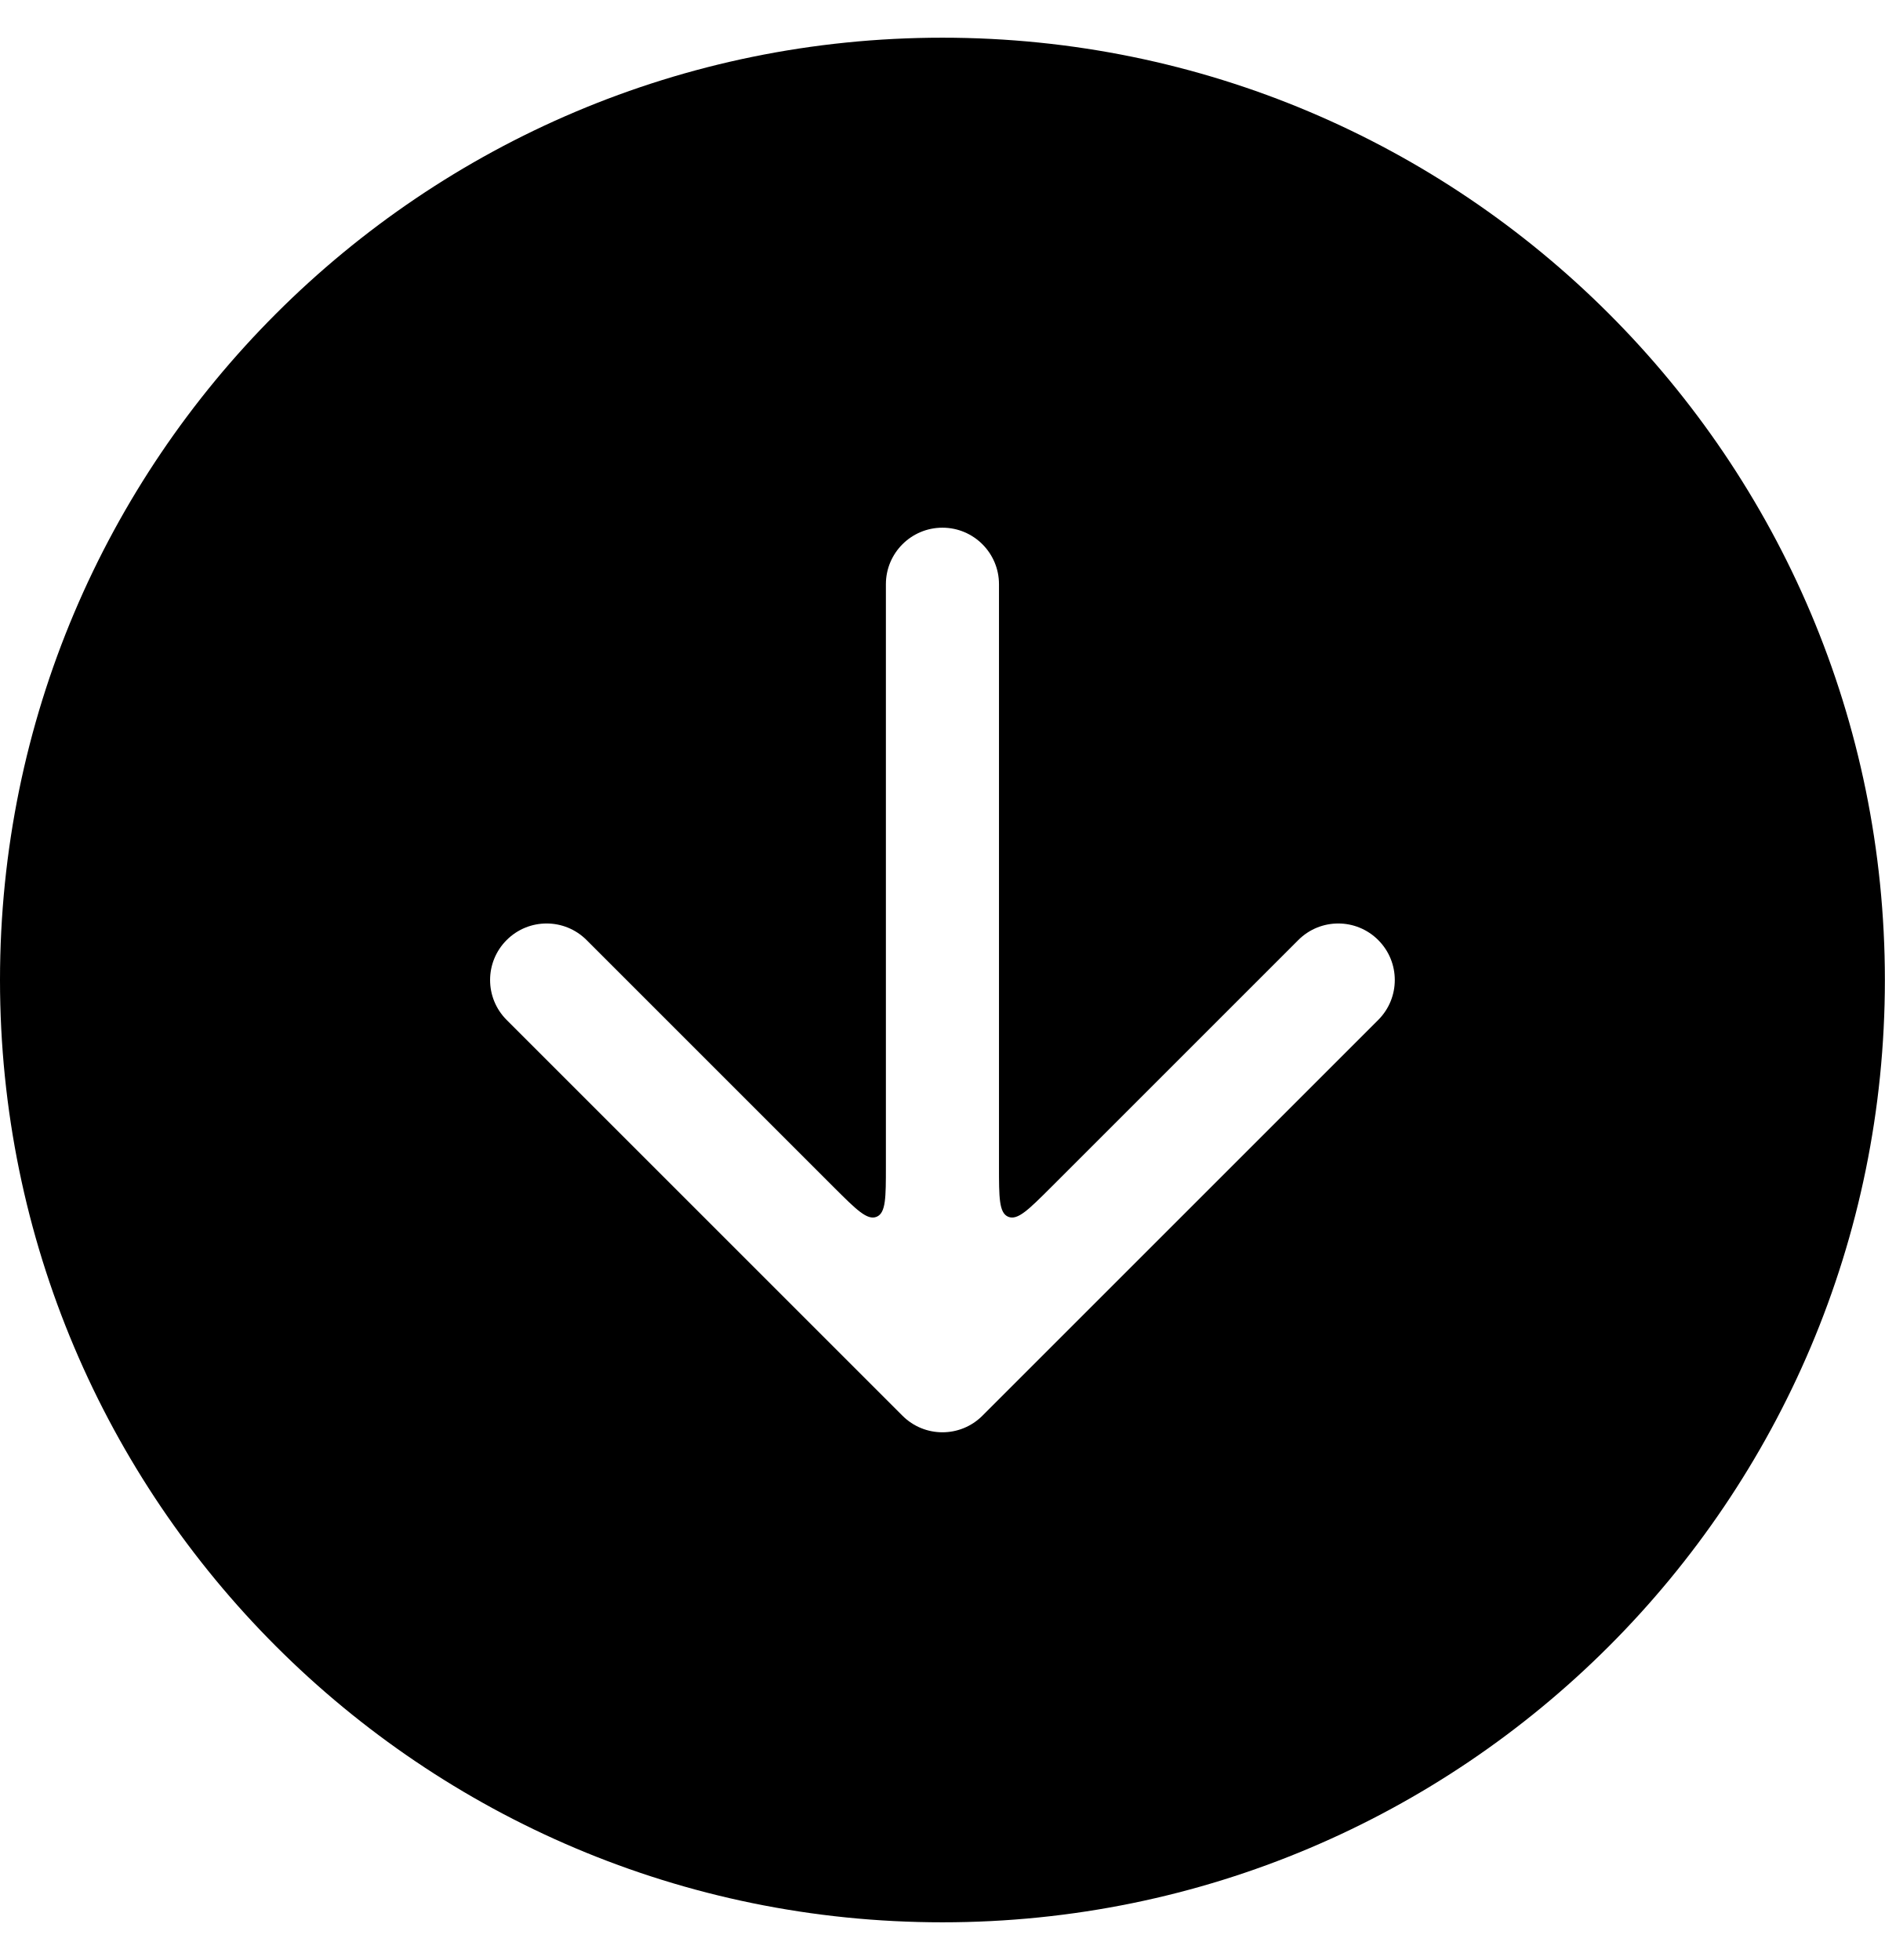
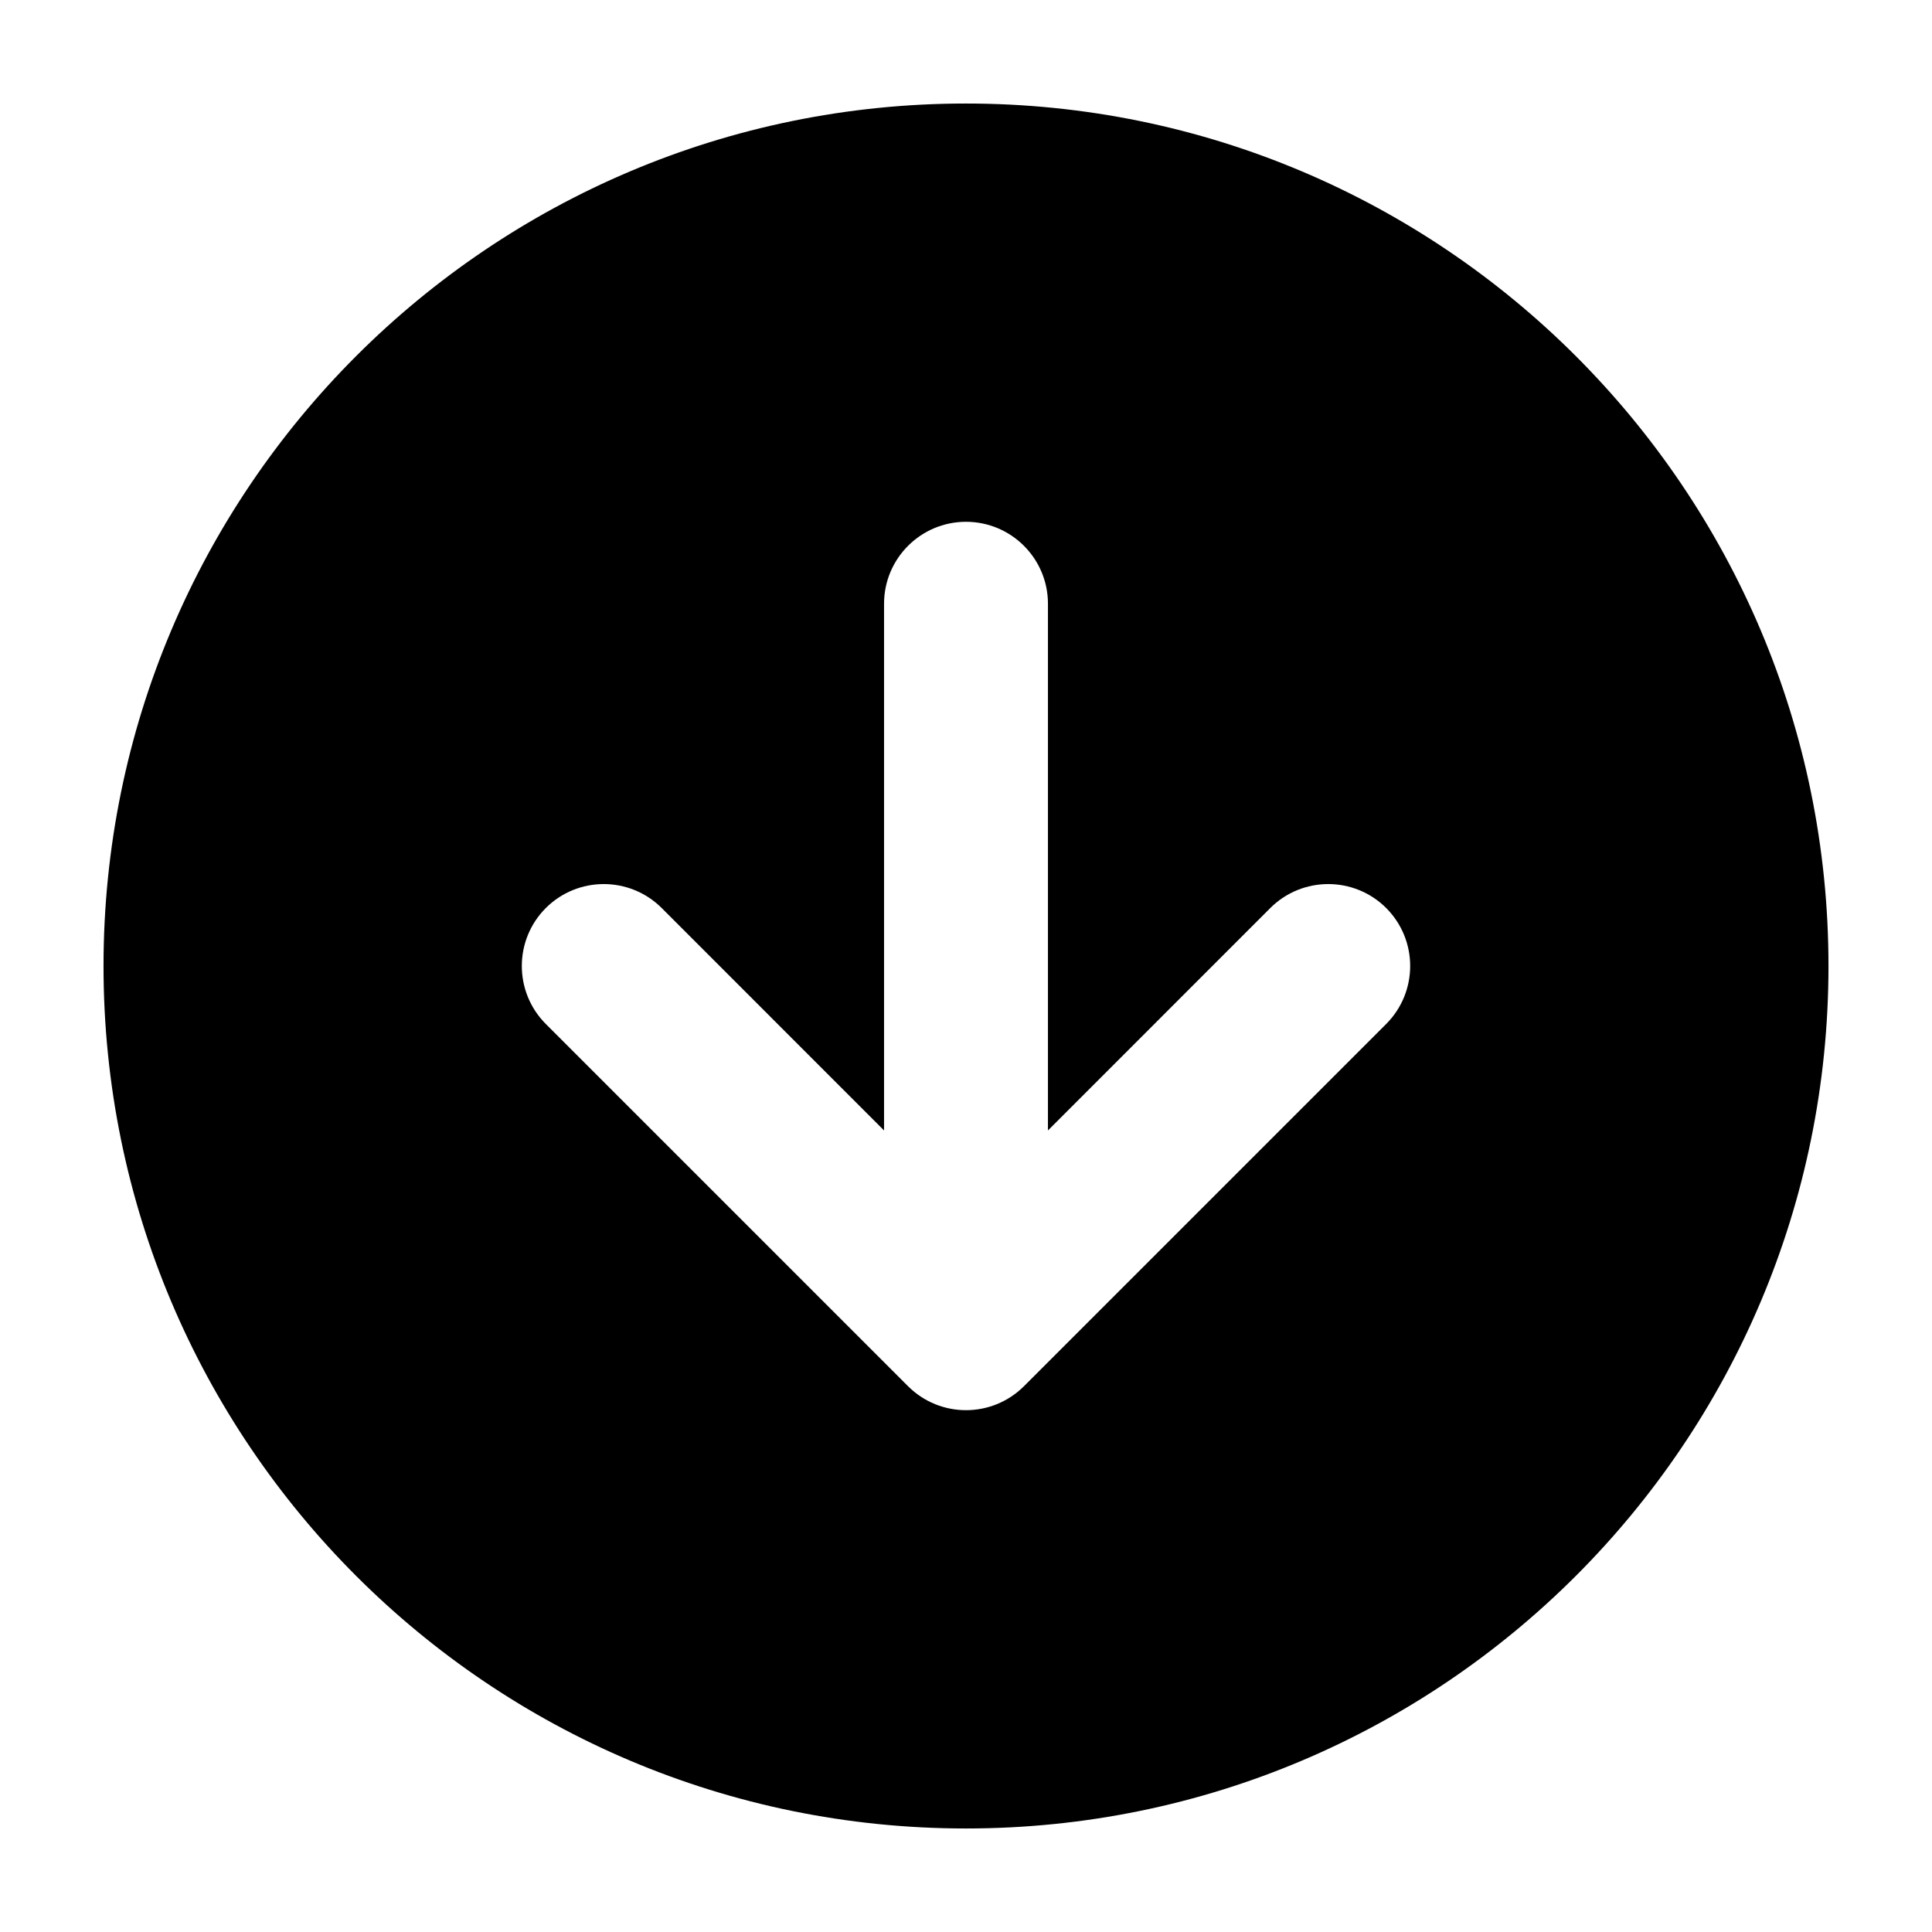
- <svg xmlns="http://www.w3.org/2000/svg" width="25" height="26" viewBox="0 0 25 26" fill="none">
-   <path fill-rule="evenodd" clip-rule="evenodd" d="M0 13C0 6.096 5.596 0.5 12.5 0.5C19.404 0.5 25 6.096 25 13C25 19.904 19.404 25.5 12.5 25.5C5.596 25.5 0 19.904 0 13ZM13.25 7.75C13.25 7.336 12.914 7 12.5 7C12.086 7 11.75 7.336 11.75 7.75V15.474C11.75 15.885 11.75 16.09 11.627 16.141C11.503 16.192 11.358 16.047 11.067 15.757L7.78 12.47C7.487 12.177 7.013 12.177 6.72 12.47C6.427 12.763 6.427 13.237 6.72 13.53L11.97 18.78C12.263 19.073 12.737 19.073 13.03 18.78L18.28 13.53C18.573 13.237 18.573 12.763 18.28 12.47C17.987 12.177 17.513 12.177 17.22 12.47L13.933 15.757C13.642 16.047 13.497 16.192 13.373 16.141C13.25 16.09 13.25 15.885 13.25 15.474V7.75Z" fill="currentColor" />
+ <svg xmlns="http://www.w3.org/2000/svg" width="24" height="24" viewBox="0 0 24 24" fill="none">
+   <path fill-rule="evenodd" clip-rule="evenodd" d="M1.286 12C1.286 6.082 6.082 1.286 12 1.286C17.917 1.286 22.714 6.082 22.714 12C22.714 17.918 17.917 22.714 12 22.714C6.082 22.714 1.286 17.918 1.286 12ZM10.982 7.5C10.982 6.938 11.438 6.482 12 6.482C12.562 6.482 13.018 6.938 13.018 7.5V14.043L15.78 11.28C16.178 10.883 16.822 10.883 17.22 11.28C17.617 11.678 17.617 12.322 17.22 12.72L12.72 17.22C12.322 17.617 11.678 17.617 11.28 17.22L6.78 12.72C6.383 12.322 6.383 11.678 6.78 11.28C7.178 10.883 7.822 10.883 8.22 11.28L10.982 14.043V7.5Z" fill="currentColor" />
</svg>
